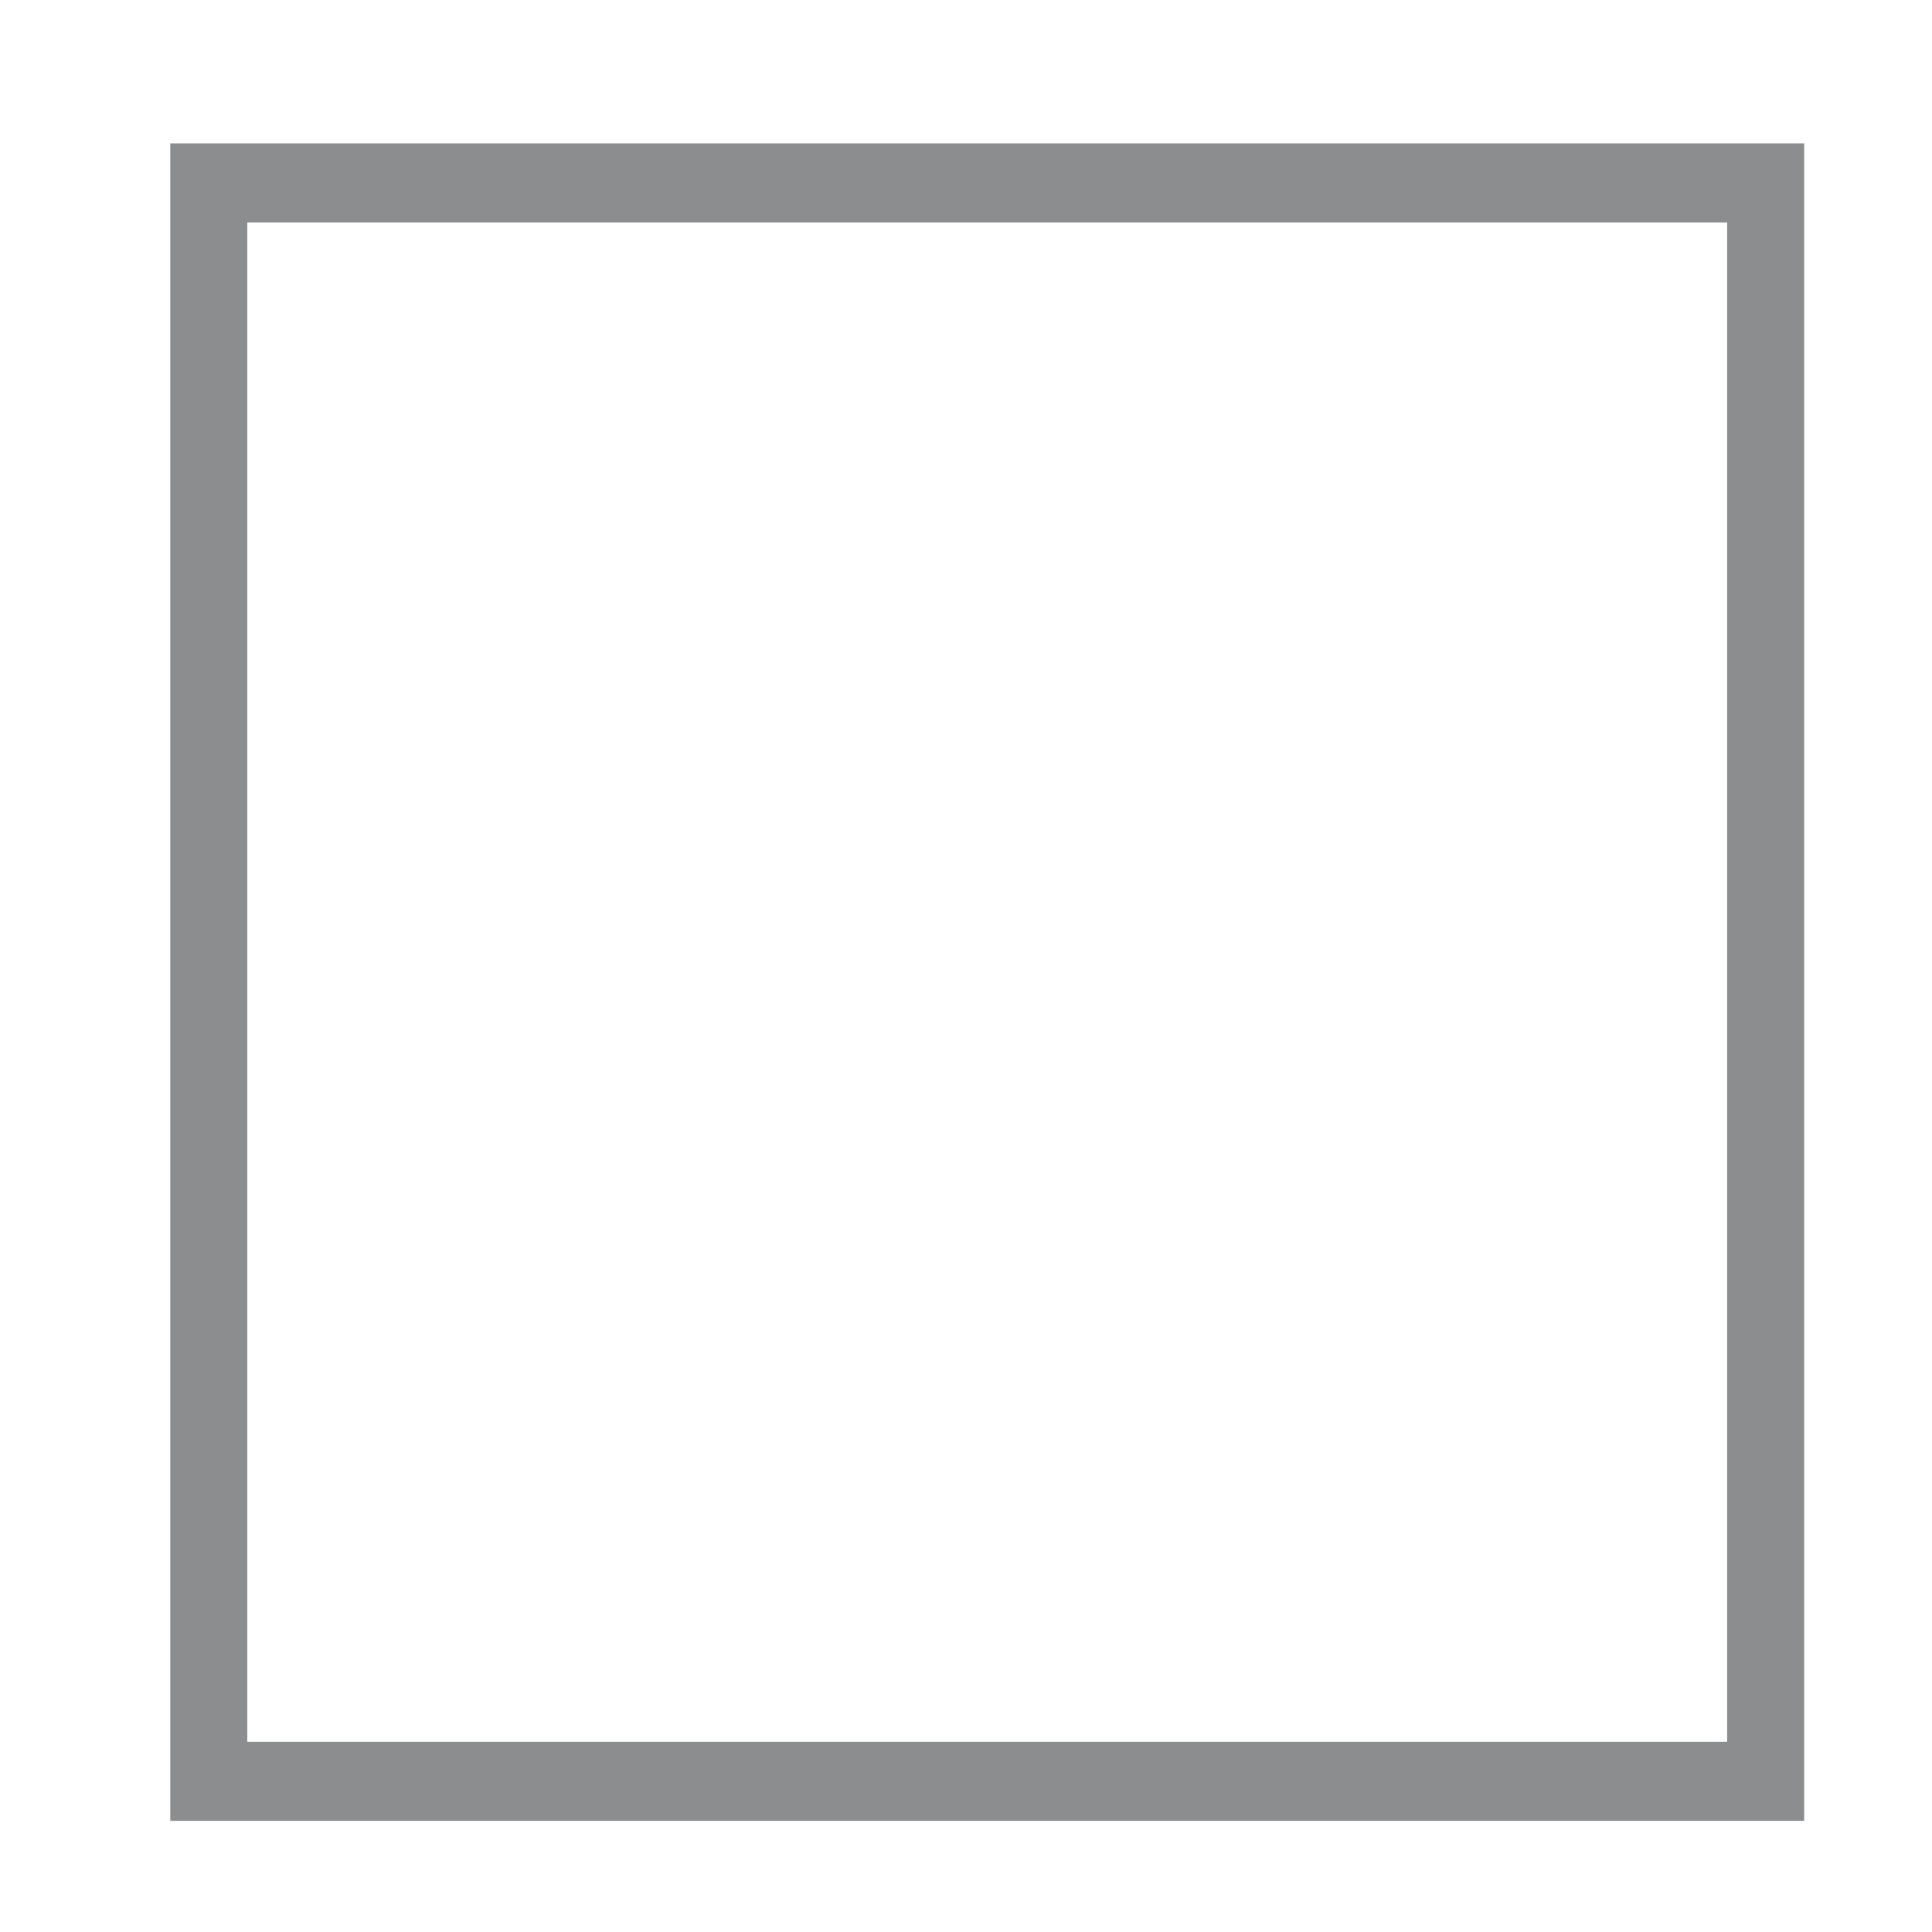
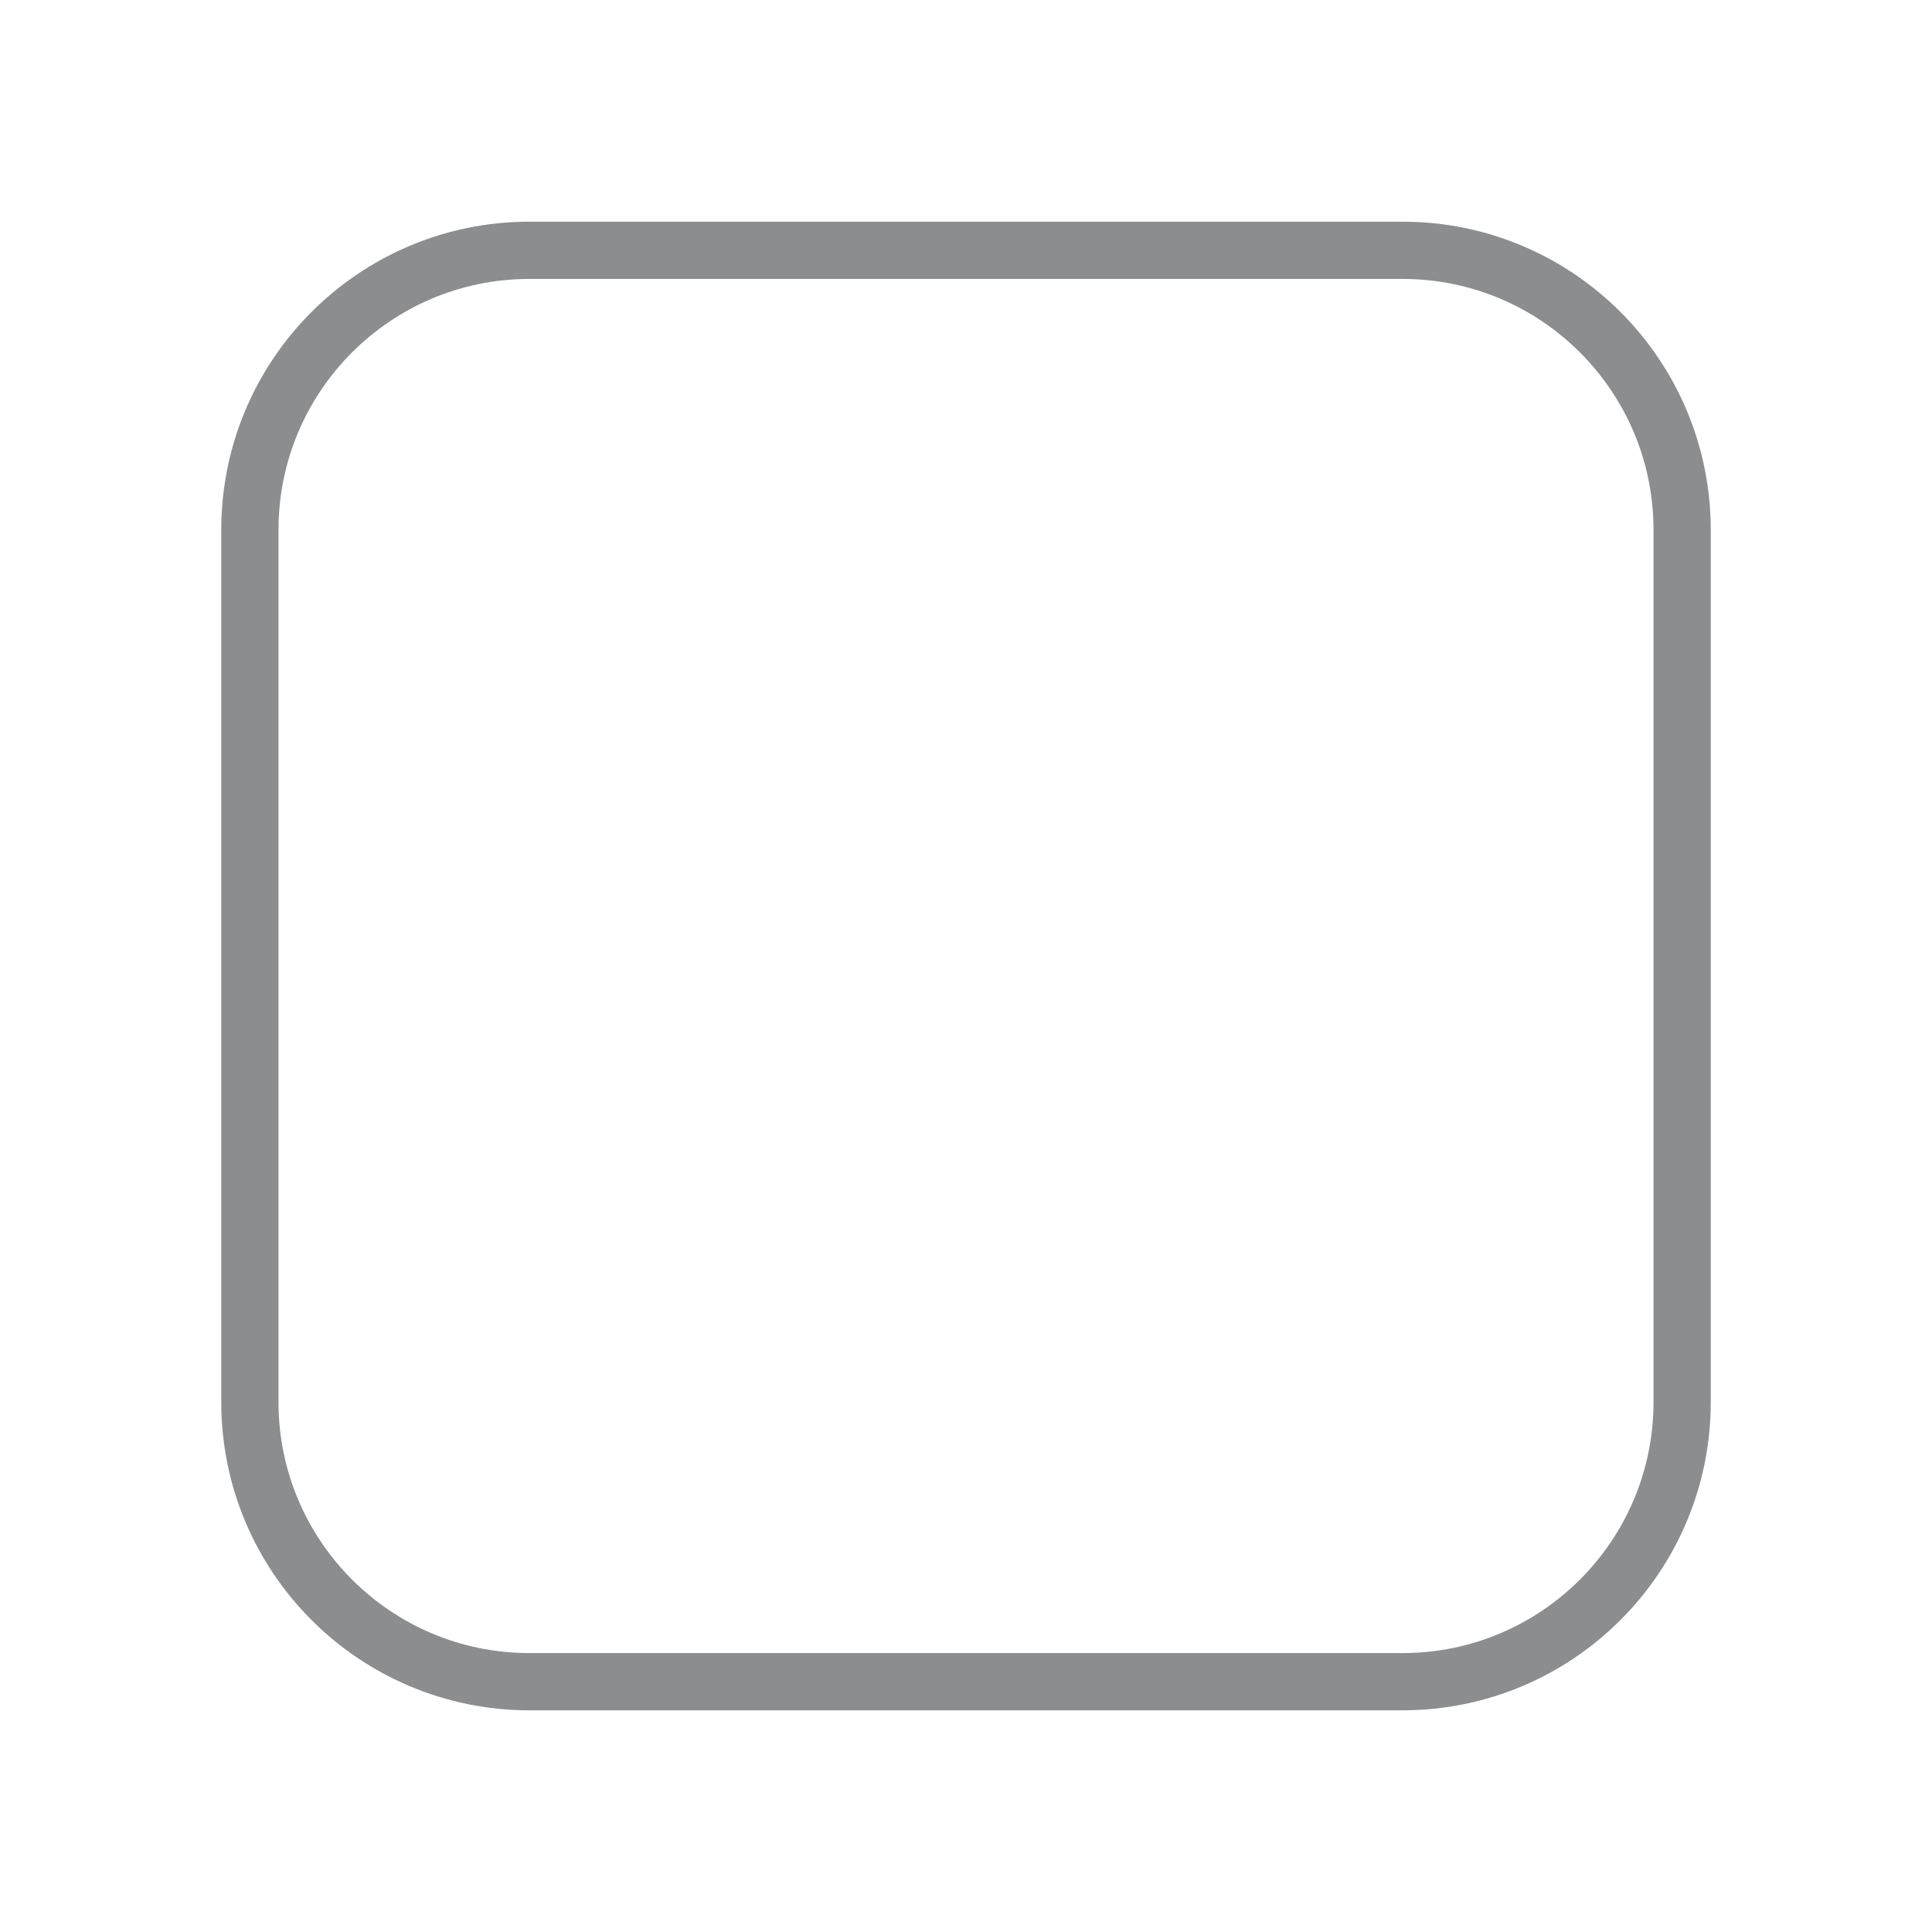
- <svg xmlns="http://www.w3.org/2000/svg" width="27px" height="27px" viewBox="0 0 27 27" version="1.1" id="SVGRoot">
-   <defs id="defs4560" />
+ <svg xmlns="http://www.w3.org/2000/svg" xmlns:ns1="http://www.openswatchbook.org/uri/2009/osb" id="SVGRoot" version="1.1" viewBox="0 0 27 27" height="27px" width="27px">
+   <defs id="defs4560">
+     <linearGradient id="linearGradient4538" ns1:paint="solid">
+       <stop style="stop-color:#000000;stop-opacity:1;" offset="0" id="stop4536" />
+     </linearGradient>
+   </defs>
  <g id="layer1">
-     <path transform="matrix(0.8866966,0,0,0.9103325,-120.4127,-30.81201)" d="m 163.628,61.193 -24.538,0 0,-24.538 24.538,0 z" id="path1261" style="fill:none;fill-opacity:1;fill-rule:evenodd;stroke:#8b8d8f;stroke-width:1.214;stroke-opacity:1" />
+     <rect style="fill:none;fill-opacity:1;fill-rule:nonzero;stroke:#8b8d8f;stroke-width:0.8;stroke-miterlimit:4;stroke-dasharray:none;stroke-dashoffset:0;stroke-opacity:1" id="rect4534" width="20.016" height="20.004" x="3.492" y="3.498" ry="3.908" />
  </g>
</svg>
